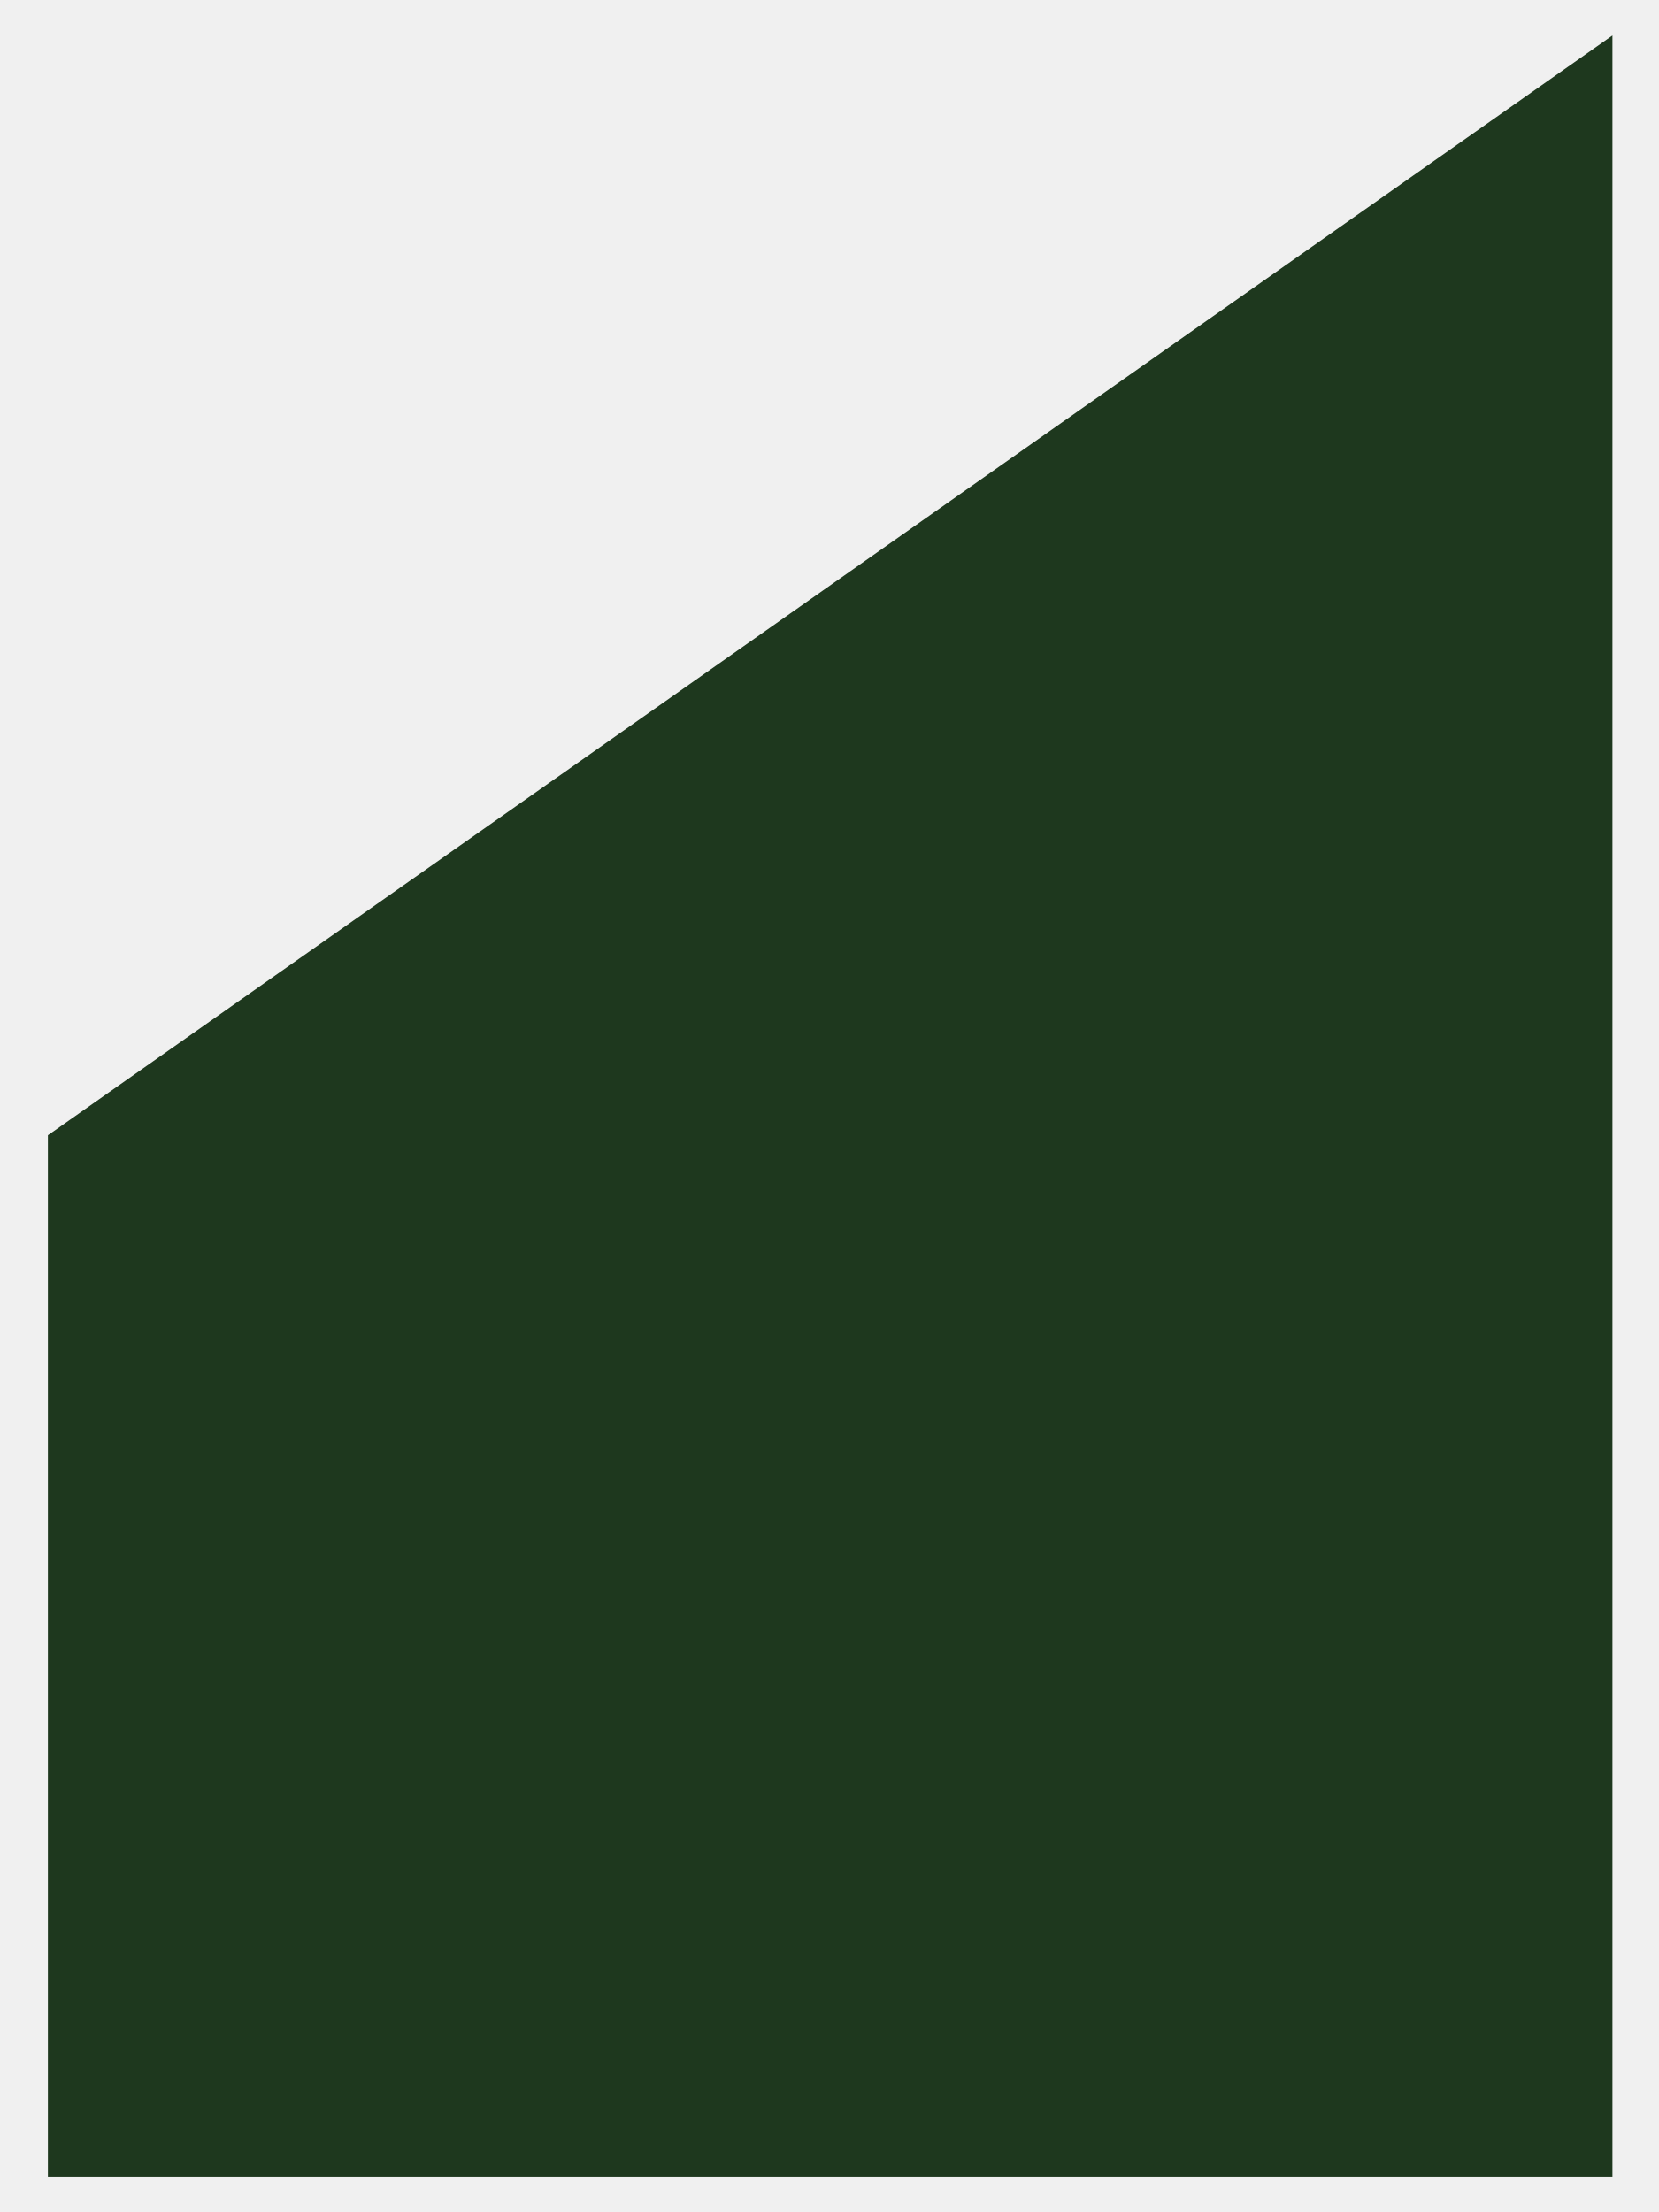
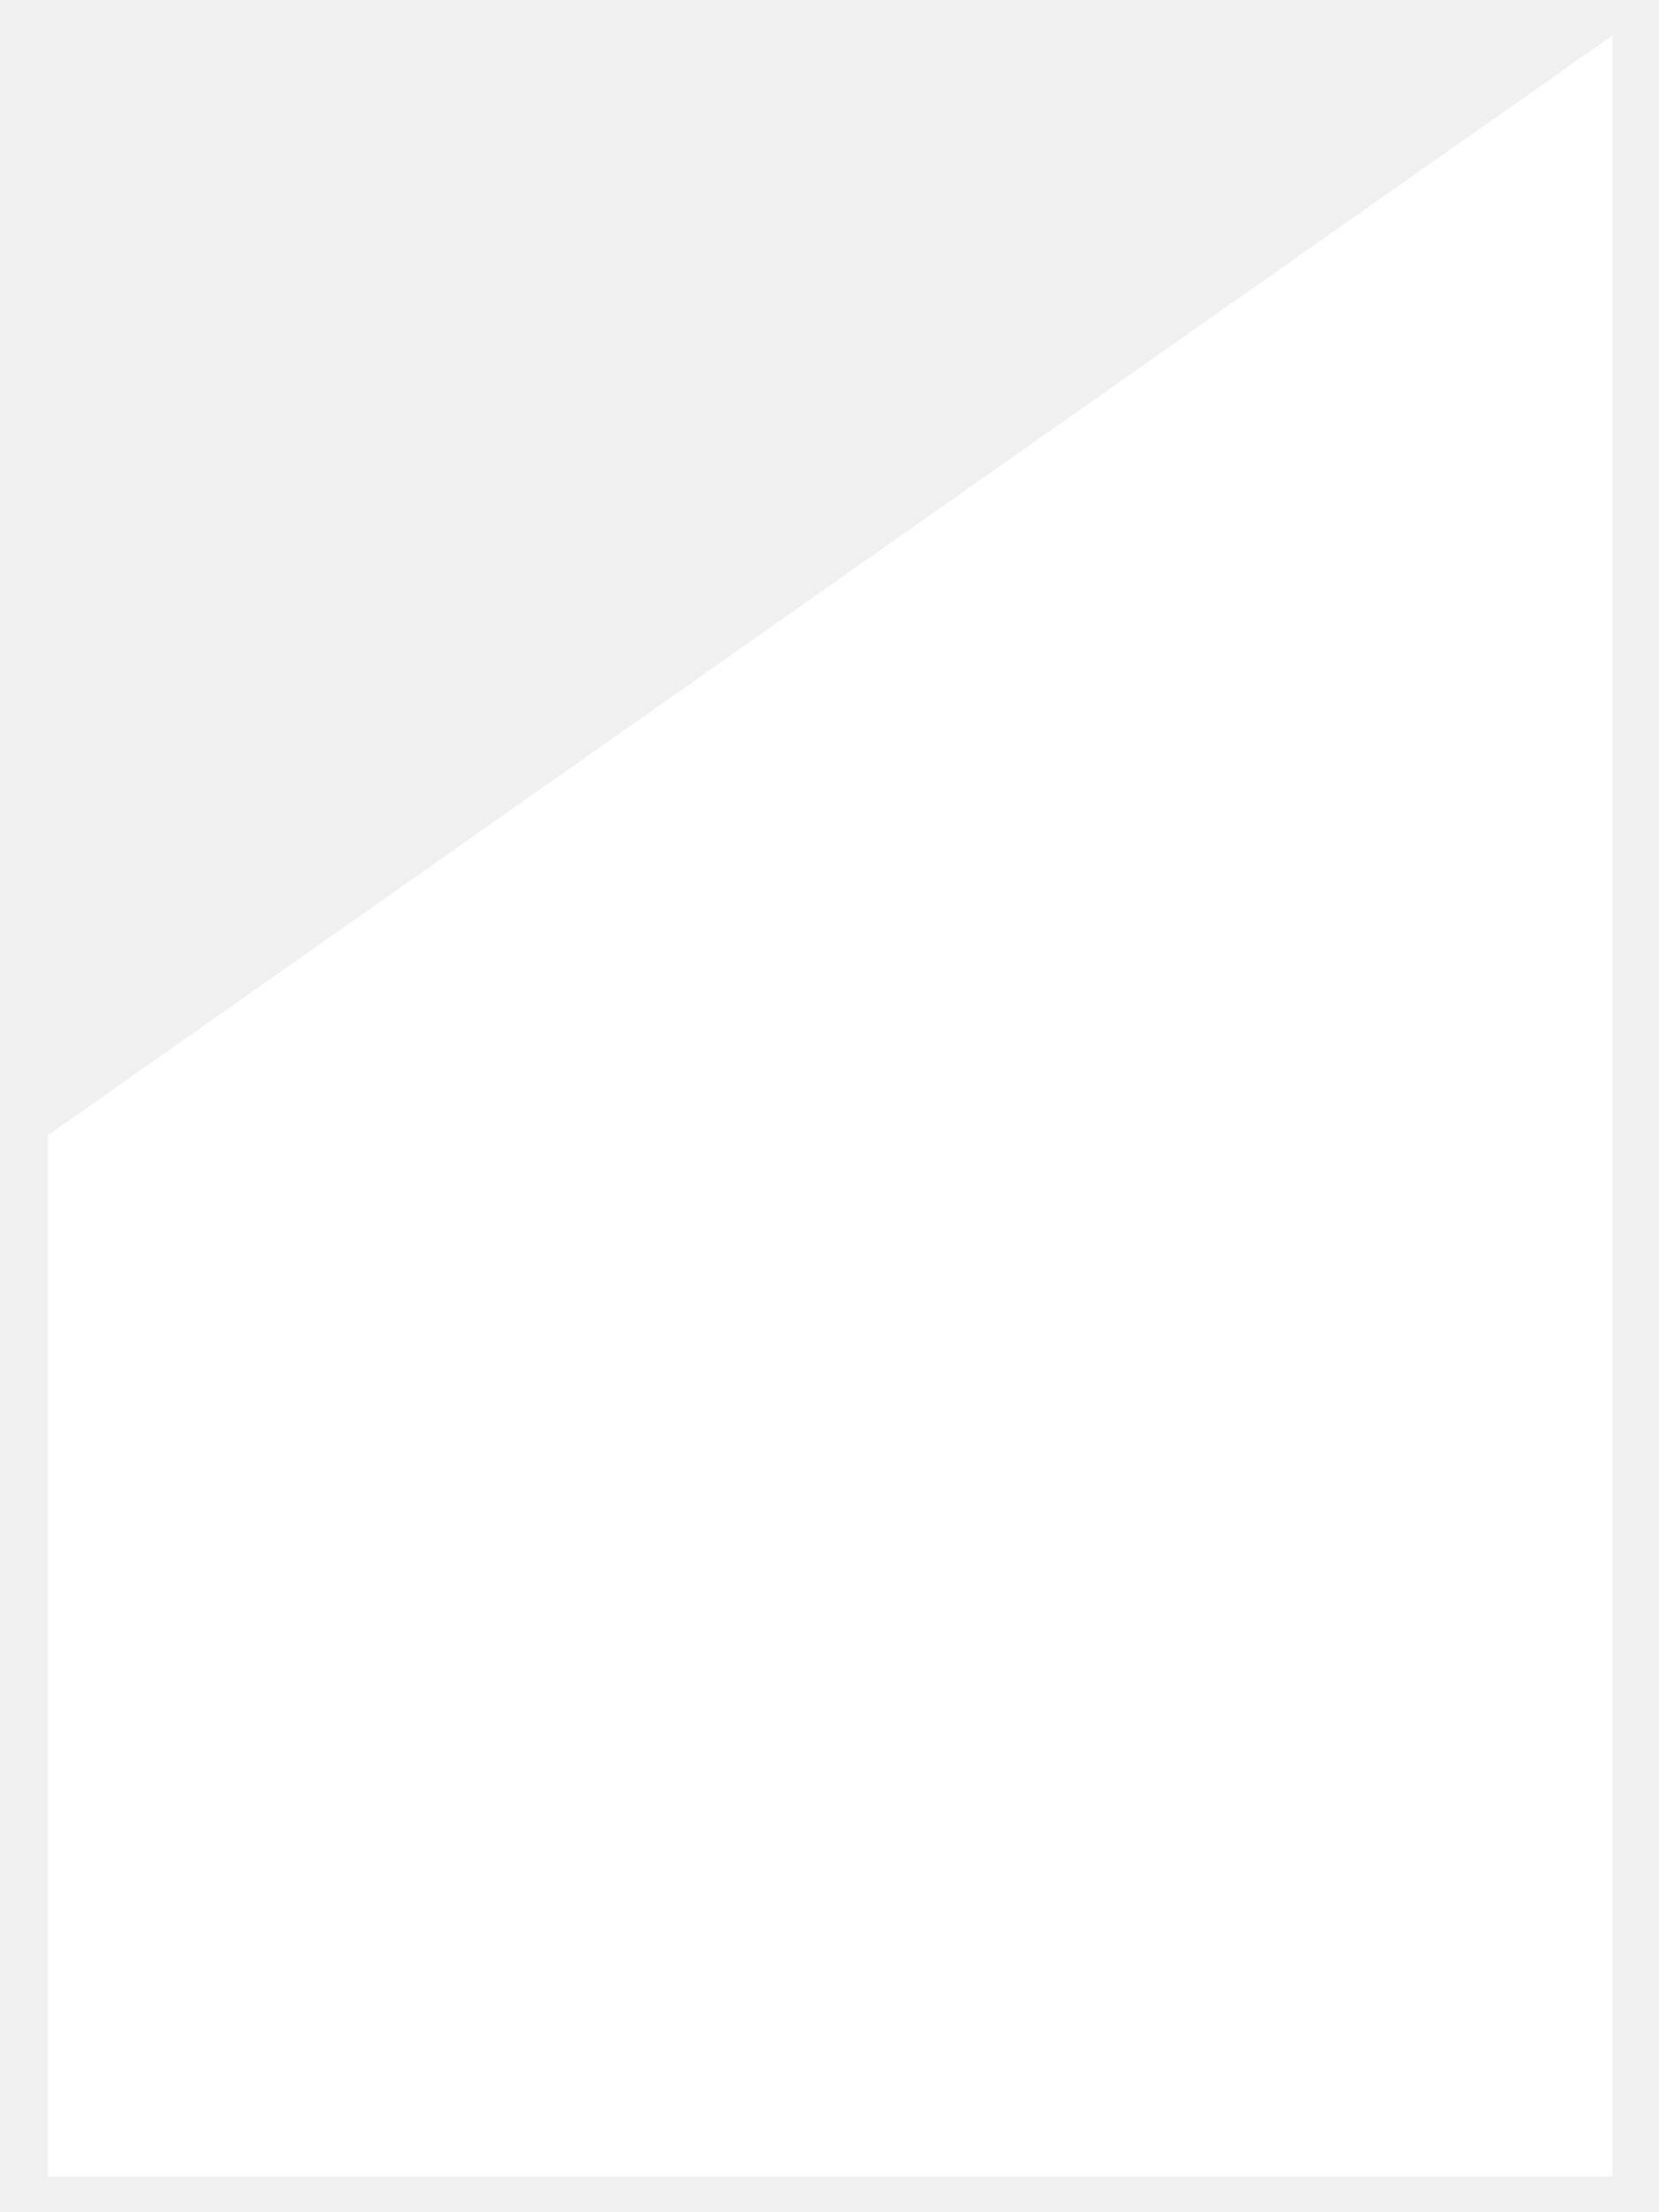
- <svg xmlns="http://www.w3.org/2000/svg" version="1.1" id="Layer_1" x="0px" y="0px" viewBox="0 0 93.5 124.7" enable-background="new 0 0 93.5 124.7" xml:space="preserve">
-   <polygon fill="#1E381E" points="2.7,64 2.7,122.7 90.9,122.7 90.9,2 " />
+ <svg xmlns="http://www.w3.org/2000/svg" version="1.1" x="0px" y="0px" viewBox="0 0 93.5 124.7" enable-background="new 0 0 93.5 124.7" xml:space="preserve">
+   <polygon fill="#fff" points="2.7,64 2.7,122.7 90.9,122.7 90.9,2 " />
</svg>
